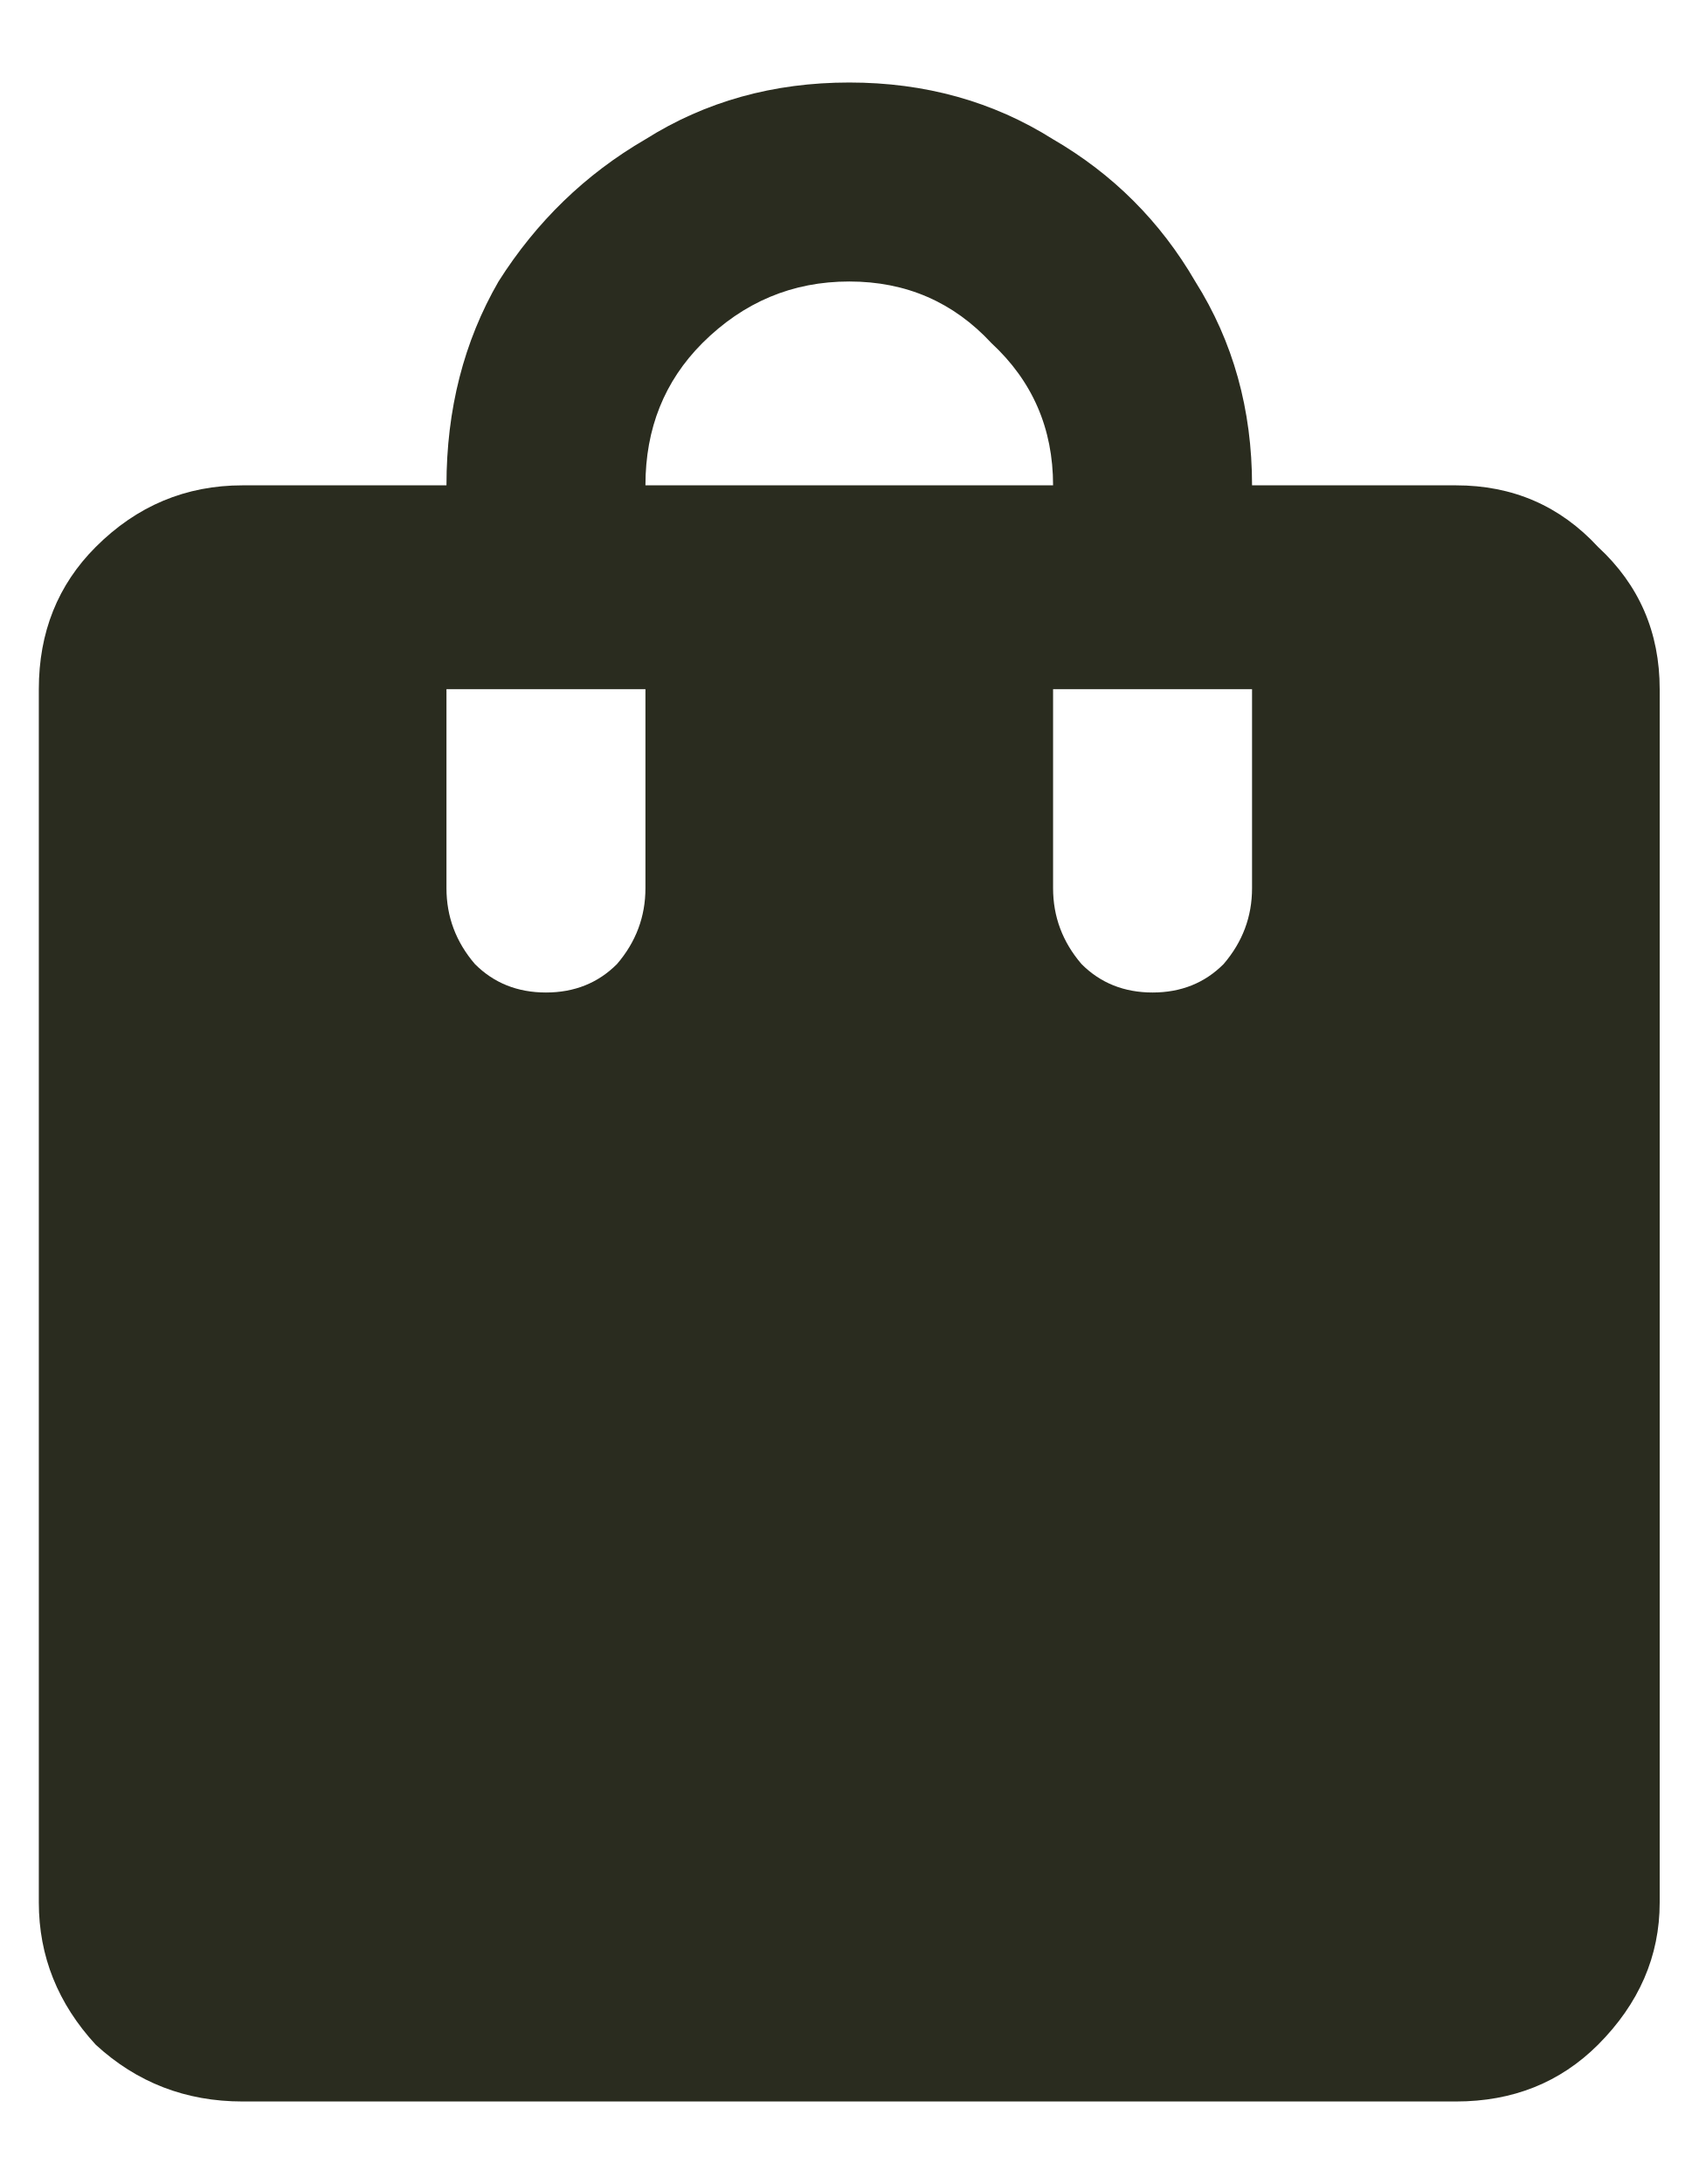
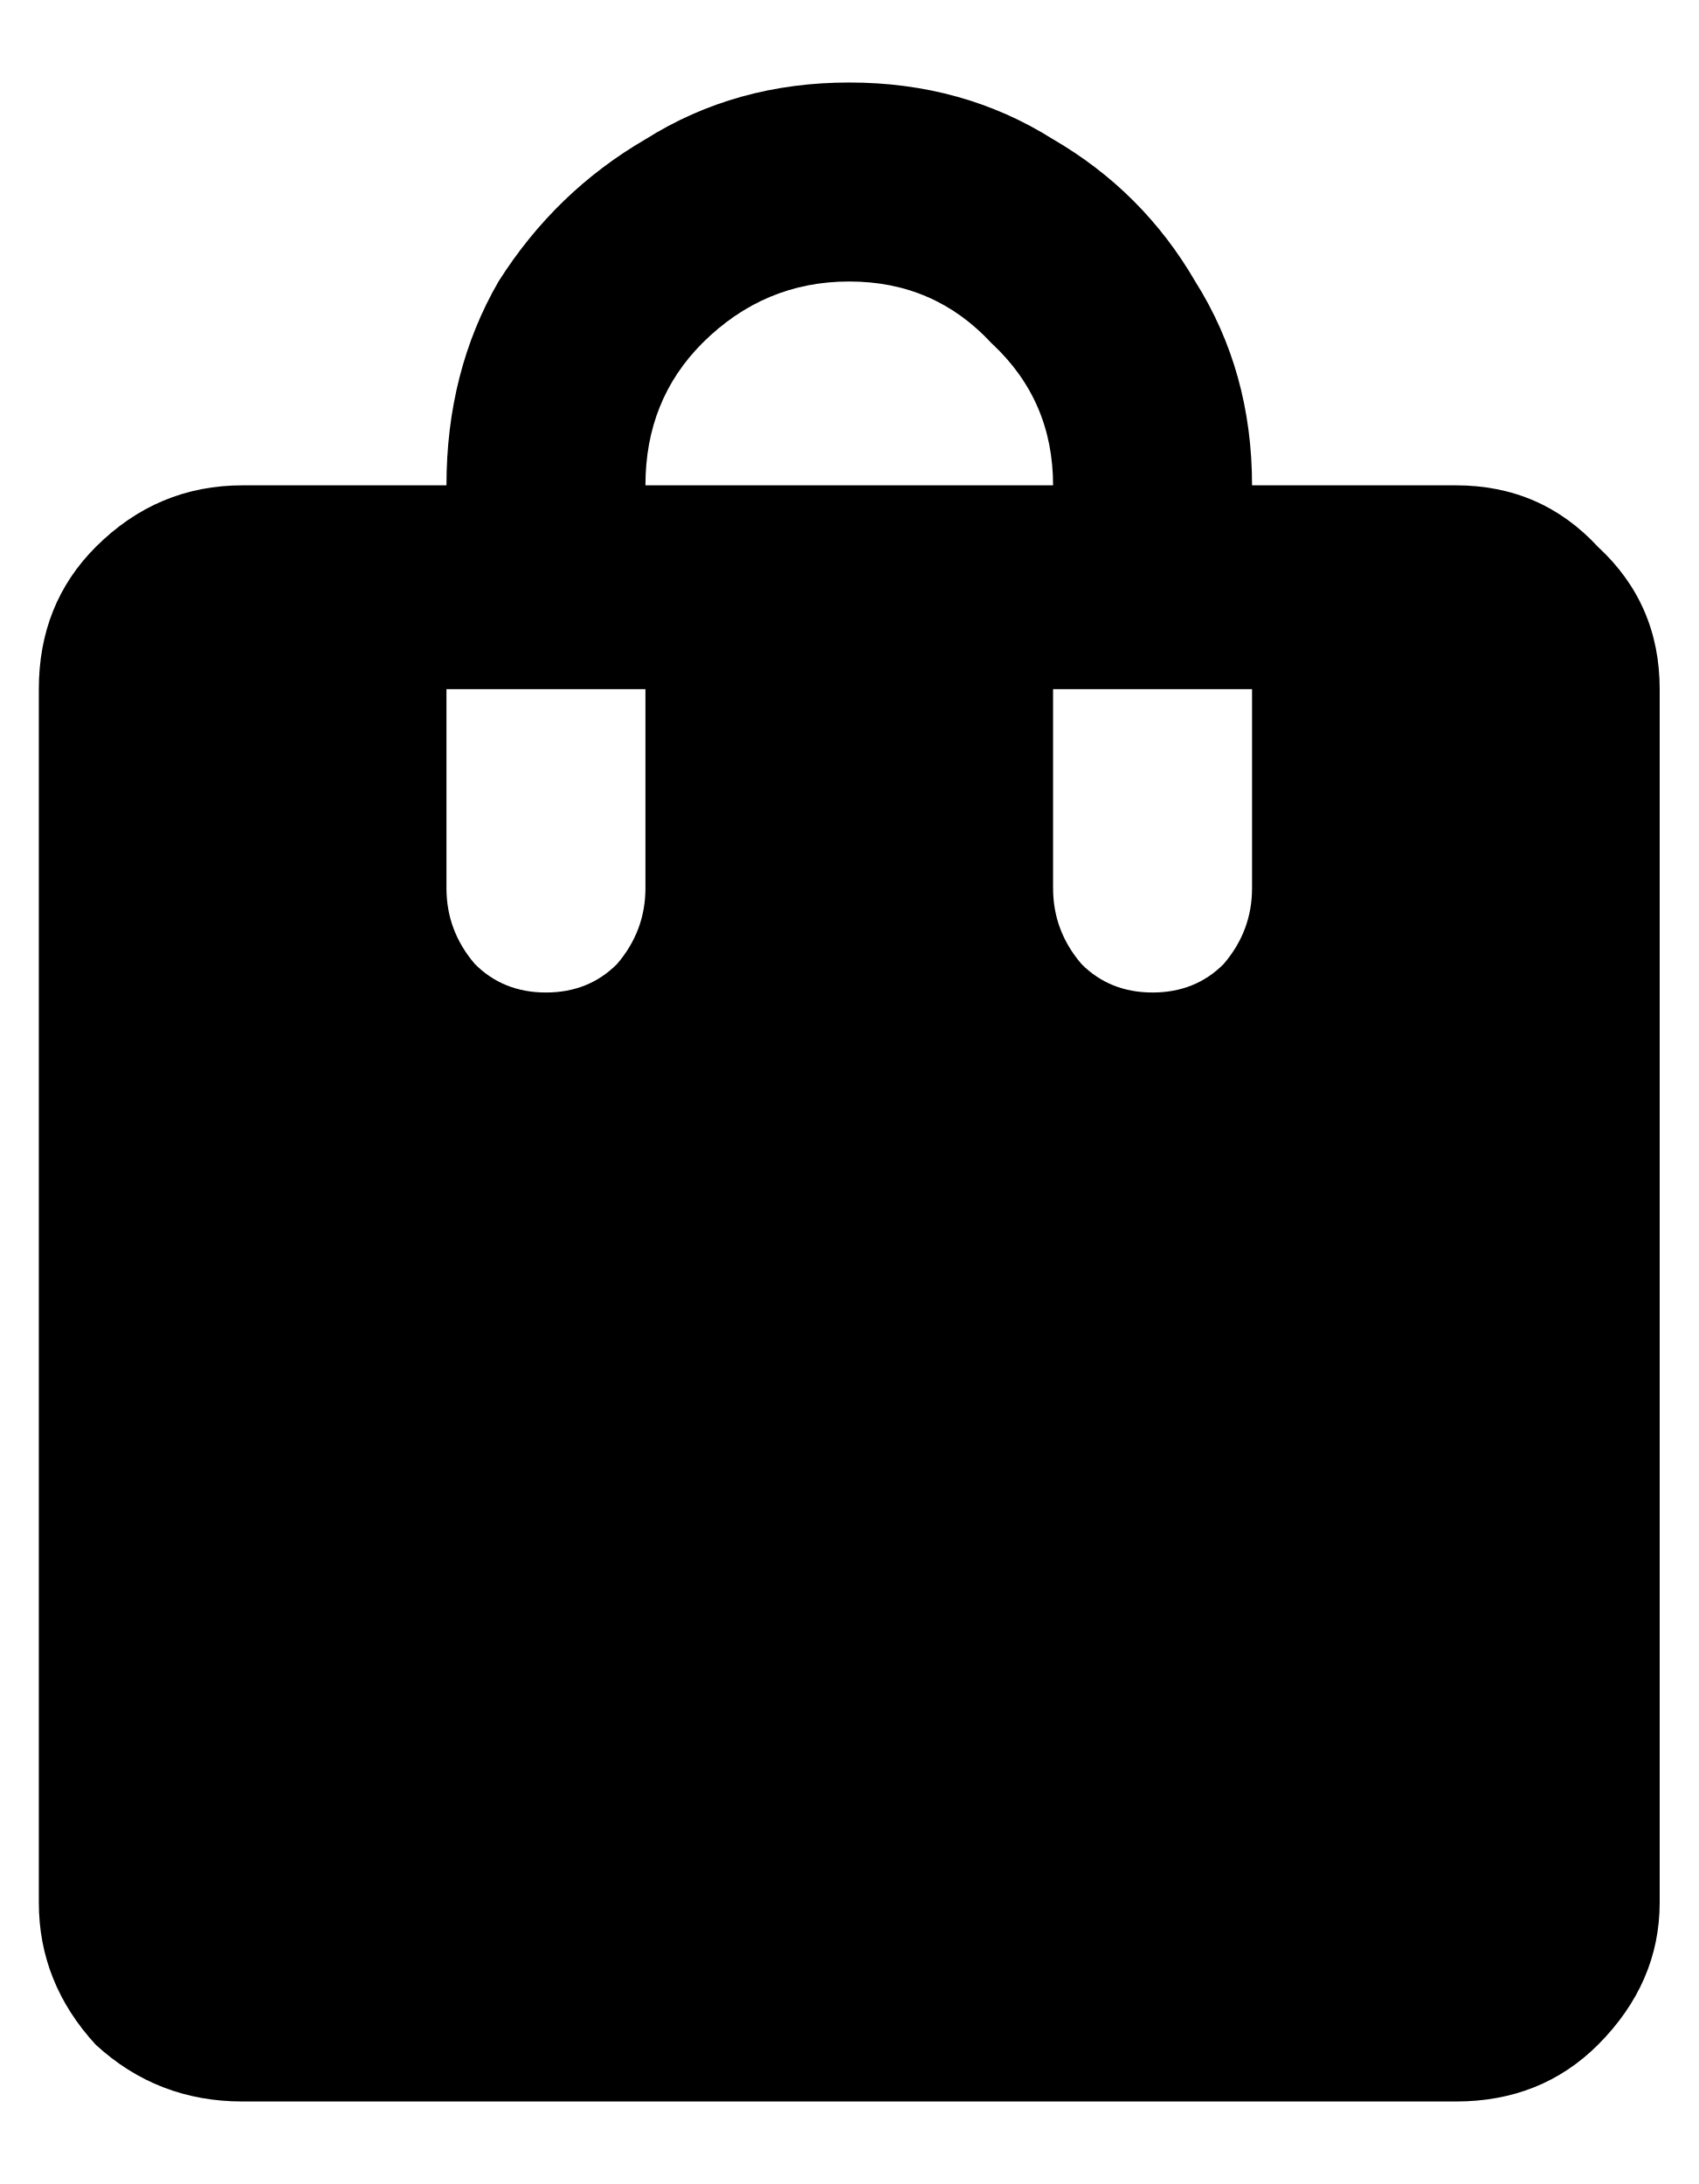
- <svg xmlns="http://www.w3.org/2000/svg" width="14" height="18" viewBox="0 0 14 18" fill="none">
-   <path d="M12 4H10.32C10.32 3.375 10.164 2.815 9.852 2.32C9.565 1.826 9.174 1.435 8.68 1.148C8.185 0.836 7.625 0.68 7 0.68C6.375 0.68 5.815 0.836 5.32 1.148C4.826 1.435 4.422 1.826 4.109 2.32C3.823 2.815 3.68 3.375 3.68 4H2C1.531 4 1.128 4.169 0.789 4.508C0.477 4.82 0.32 5.211 0.32 5.68V15.68C0.32 16.122 0.477 16.513 0.789 16.852C1.128 17.164 1.531 17.32 2 17.32H12C12.469 17.32 12.859 17.164 13.172 16.852C13.51 16.513 13.68 16.122 13.68 15.68V5.68C13.68 5.211 13.51 4.82 13.172 4.508C12.859 4.169 12.469 4 12 4ZM5.32 7.32C5.32 7.555 5.242 7.763 5.086 7.945C4.93 8.102 4.734 8.18 4.5 8.18C4.266 8.18 4.07 8.102 3.914 7.945C3.758 7.763 3.68 7.555 3.68 7.32V5.68H5.32V7.32ZM7 2.32C7.469 2.32 7.859 2.49 8.172 2.828C8.51 3.141 8.68 3.531 8.68 4H5.32C5.32 3.531 5.477 3.141 5.789 2.828C6.128 2.49 6.531 2.32 7 2.32ZM10.32 7.32C10.32 7.555 10.242 7.763 10.086 7.945C9.93 8.102 9.734 8.18 9.5 8.18C9.266 8.18 9.07 8.102 8.914 7.945C8.758 7.763 8.68 7.555 8.68 7.32V5.68H10.32V7.32Z" fill="#2A2C1F" />
+ <svg xmlns="http://www.w3.org/2000/svg" width="14" height="18" viewBox="0 0 14 18">
+   <path d="M12 4H10.32C10.32 3.375 10.164 2.815 9.852 2.32C9.565 1.826 9.174 1.435 8.68 1.148C8.185 0.836 7.625 0.68 7 0.68C6.375 0.68 5.815 0.836 5.32 1.148C4.826 1.435 4.422 1.826 4.109 2.32C3.823 2.815 3.68 3.375 3.68 4H2C1.531 4 1.128 4.169 0.789 4.508C0.477 4.82 0.32 5.211 0.32 5.68V15.68C0.32 16.122 0.477 16.513 0.789 16.852C1.128 17.164 1.531 17.32 2 17.32H12C12.469 17.32 12.859 17.164 13.172 16.852C13.51 16.513 13.68 16.122 13.68 15.68V5.68C13.68 5.211 13.51 4.82 13.172 4.508C12.859 4.169 12.469 4 12 4ZM5.32 7.32C5.32 7.555 5.242 7.763 5.086 7.945C4.93 8.102 4.734 8.18 4.5 8.18C4.266 8.18 4.07 8.102 3.914 7.945C3.758 7.763 3.68 7.555 3.68 7.32V5.68H5.32V7.32ZM7 2.32C7.469 2.32 7.859 2.49 8.172 2.828C8.51 3.141 8.68 3.531 8.68 4H5.32C5.32 3.531 5.477 3.141 5.789 2.828C6.128 2.49 6.531 2.32 7 2.32ZM10.32 7.32C10.32 7.555 10.242 7.763 10.086 7.945C9.93 8.102 9.734 8.18 9.5 8.18C9.266 8.18 9.07 8.102 8.914 7.945C8.758 7.763 8.68 7.555 8.68 7.32V5.68H10.32V7.32Z" />
</svg>
